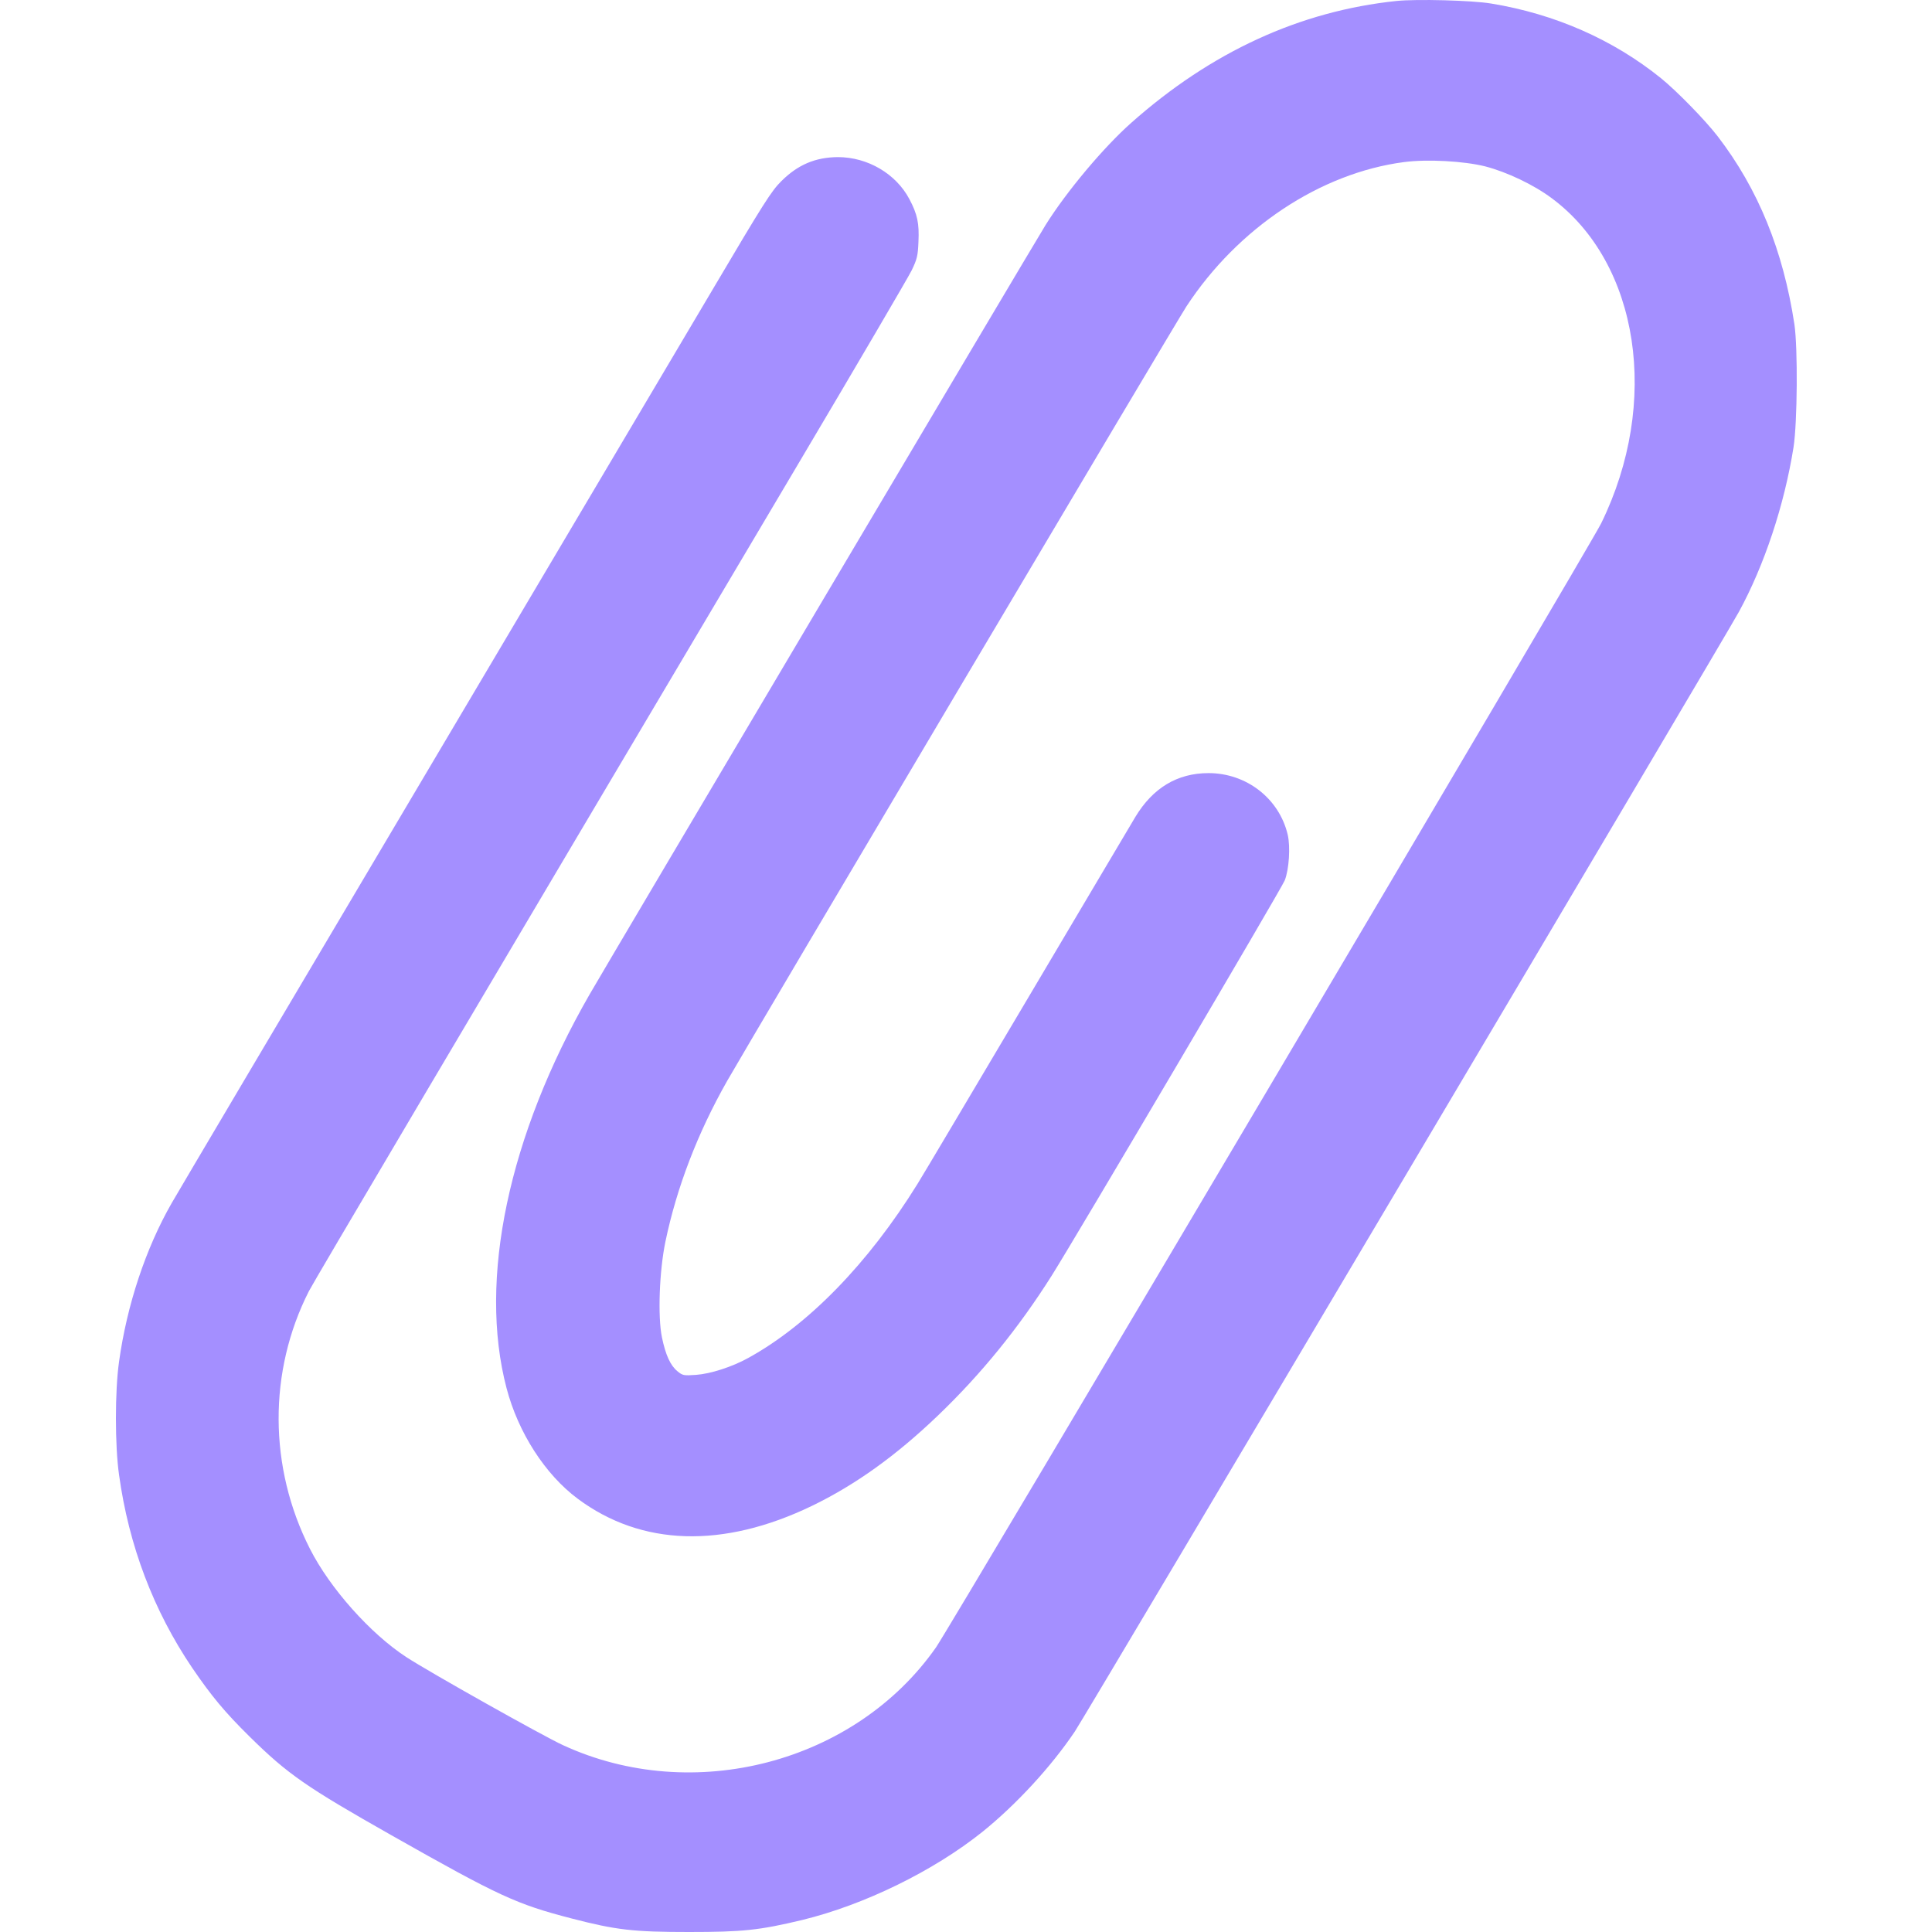
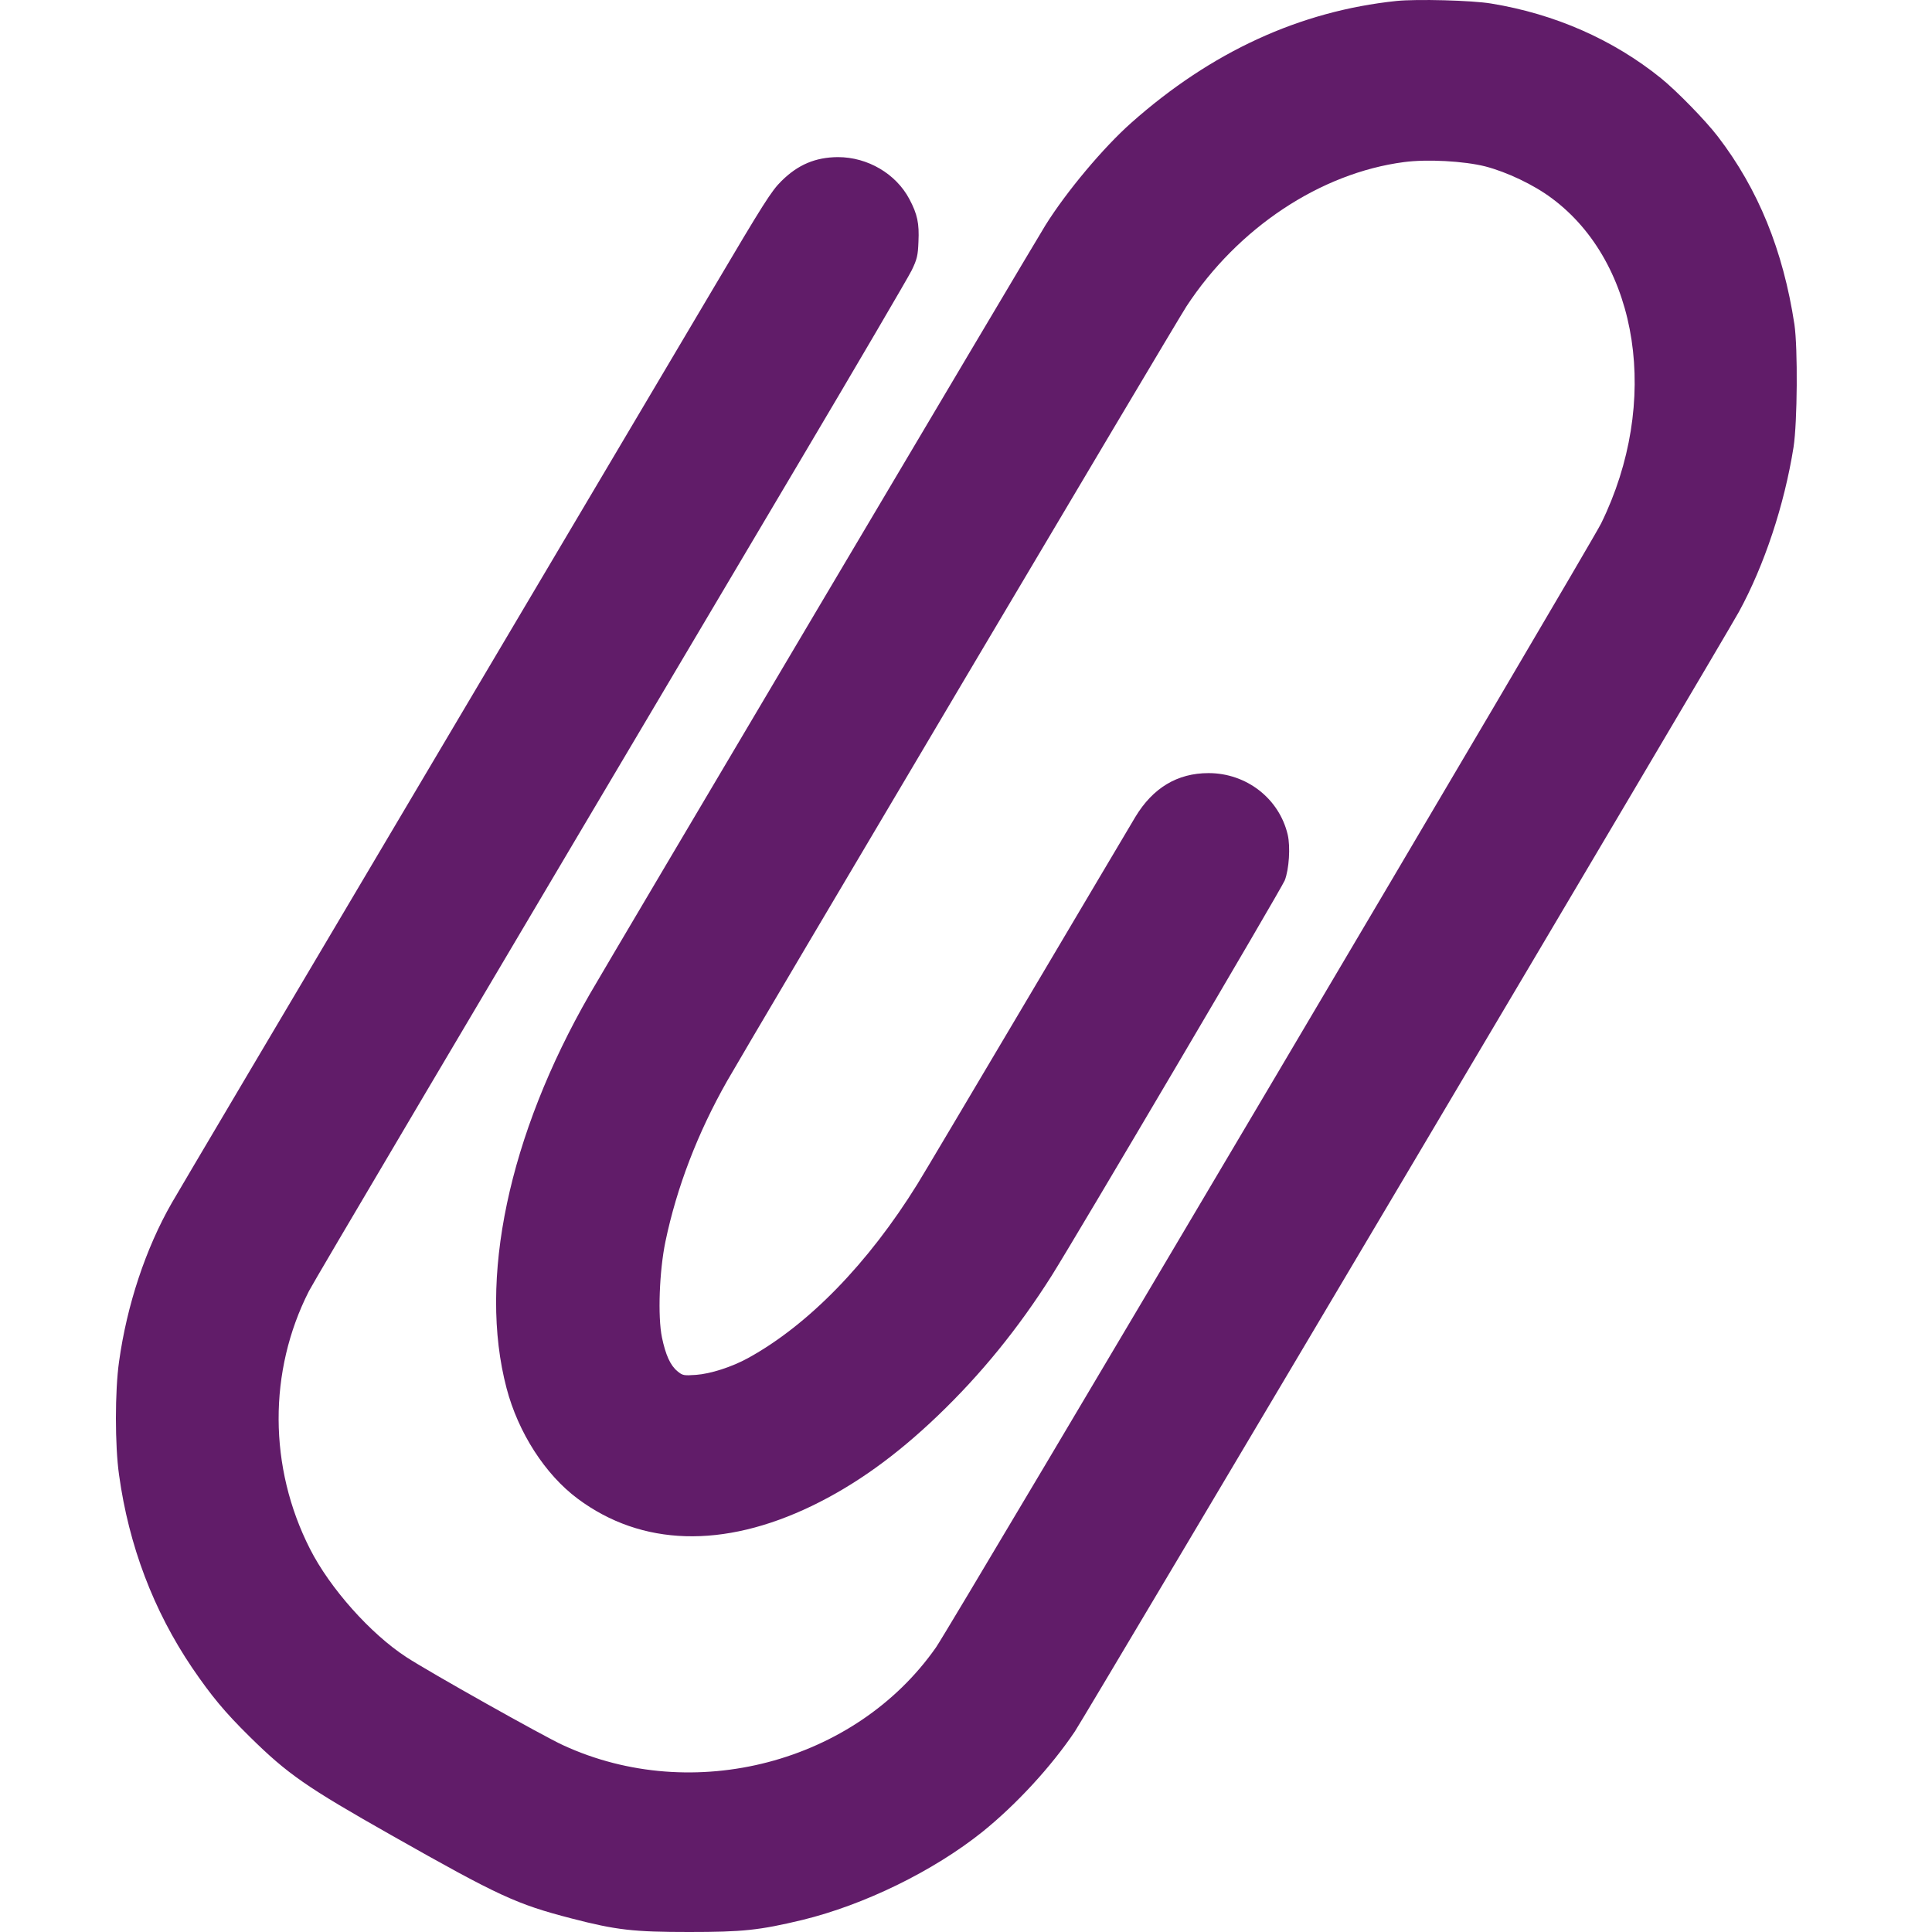
<svg xmlns="http://www.w3.org/2000/svg" width="100" height="100" viewBox="0 0 100 100" fill="none">
-   <path d="M72.281 0.05C67.282 0.574 62.698 2.679 58.554 6.356C57.114 7.635 55.213 9.9 54.123 11.64C53.574 12.511 31.471 49.812 30.516 51.473C26.319 58.773 24.743 66.242 26.22 71.855C26.824 74.156 28.22 76.323 29.904 77.575C33.209 80.035 37.425 80.159 42.018 77.948C44.261 76.864 46.368 75.355 48.539 73.276C50.782 71.127 52.709 68.756 54.429 66.038C55.699 64.022 66.336 45.984 66.499 45.567C66.724 44.989 66.796 43.826 66.652 43.204C66.21 41.33 64.517 40.016 62.554 40.016C60.941 40.016 59.671 40.78 58.762 42.29C58.564 42.627 56.051 46.855 53.187 51.695C50.322 56.526 47.764 60.843 47.485 61.287C44.936 65.399 41.838 68.578 38.722 70.292C37.884 70.754 36.776 71.109 36.029 71.163C35.389 71.207 35.335 71.198 35.065 70.976C34.696 70.674 34.452 70.132 34.263 69.227C34.038 68.143 34.128 65.772 34.443 64.262C35.029 61.455 36.11 58.64 37.632 55.958C38.812 53.88 60.878 16.667 61.41 15.859C64.076 11.791 68.345 8.958 72.668 8.39C73.875 8.23 75.775 8.337 76.874 8.612C78 8.905 79.387 9.562 80.324 10.264C84.854 13.63 85.944 20.841 82.873 27.094C82.323 28.222 49.197 84.2 48.449 85.266C44.27 91.243 35.885 93.446 29.138 90.328C28.112 89.858 22.23 86.554 21.032 85.772C19.177 84.564 17.078 82.211 16.043 80.168C13.899 75.95 13.881 70.976 15.989 66.829C16.295 66.242 23.311 54.377 41.279 24.074C44.351 18.896 47.008 14.358 47.188 13.994C47.467 13.417 47.512 13.23 47.539 12.511C47.584 11.56 47.485 11.09 47.071 10.308C46.377 8.994 44.909 8.132 43.369 8.132C42.207 8.141 41.298 8.523 40.442 9.376C39.928 9.882 39.514 10.539 36.92 14.927C35.299 17.662 28.436 29.252 21.663 40.682C14.89 52.112 9.143 61.819 8.891 62.264C7.54 64.617 6.567 67.557 6.162 70.479C5.946 71.989 5.946 74.831 6.162 76.34C6.667 79.999 7.945 83.365 9.945 86.323C10.945 87.788 11.629 88.614 12.917 89.884C14.899 91.838 15.853 92.495 20.258 94.991C25.842 98.153 26.734 98.561 29.58 99.298C31.904 99.902 32.804 100 35.668 100C38.442 100 39.298 99.911 41.523 99.378C44.729 98.597 48.314 96.847 50.854 94.813C52.583 93.419 54.402 91.456 55.636 89.618C56.177 88.819 89.223 33.097 90.006 31.668C91.321 29.261 92.357 26.143 92.834 23.142C93.032 21.854 93.059 18.026 92.879 16.791C92.294 12.955 91.006 9.793 88.916 7.067C88.268 6.223 86.791 4.713 85.971 4.047C83.494 2.049 80.486 0.725 77.19 0.184C76.181 0.015 73.317 -0.056 72.281 0.05Z" fill="#A48FFF" />
+   <path d="M72.281 0.05C67.282 0.574 62.698 2.679 58.555 6.356C57.114 7.635 55.213 9.9 54.123 11.64C53.574 12.511 31.471 49.812 30.516 51.473C26.319 58.773 24.743 66.242 26.22 71.855C26.824 74.156 28.22 76.323 29.904 77.575C33.209 80.035 37.425 80.159 42.018 77.948C44.261 76.864 46.368 75.355 48.539 73.276C50.782 71.127 52.709 68.756 54.429 66.038C55.699 64.022 66.336 45.984 66.499 45.567C66.724 44.989 66.796 43.826 66.652 43.204C66.21 41.33 64.517 40.016 62.554 40.016C60.941 40.016 59.671 40.78 58.762 42.29C58.564 42.627 56.051 46.855 53.187 51.695C50.322 56.526 47.764 60.843 47.485 61.287C44.936 65.399 41.838 68.578 38.722 70.292C37.884 70.754 36.776 71.109 36.029 71.163C35.389 71.207 35.335 71.198 35.065 70.976C34.696 70.674 34.452 70.132 34.263 69.227C34.038 68.143 34.128 65.772 34.443 64.262C35.029 61.455 36.11 58.64 37.632 55.958C38.812 53.88 60.878 16.667 61.41 15.859C64.076 11.791 68.345 8.958 72.668 8.39C73.875 8.23 75.775 8.337 76.874 8.612C78 8.905 79.387 9.562 80.324 10.264C84.854 13.63 85.944 20.841 82.873 27.094C82.323 28.222 49.197 84.2 48.449 85.266C44.27 91.243 35.885 93.446 29.138 90.328C28.112 89.858 22.23 86.554 21.032 85.772C19.177 84.564 17.078 82.211 16.043 80.168C13.899 75.95 13.881 70.976 15.989 66.829C16.295 66.242 23.311 54.377 41.279 24.074C44.351 18.896 47.008 14.358 47.188 13.994C47.467 13.417 47.512 13.23 47.539 12.511C47.584 11.56 47.485 11.09 47.071 10.308C46.377 8.994 44.909 8.132 43.369 8.132C42.207 8.141 41.298 8.523 40.442 9.376C39.928 9.882 39.514 10.539 36.92 14.927C35.299 17.662 28.436 29.252 21.663 40.682C14.89 52.112 9.143 61.819 8.891 62.264C7.54 64.617 6.567 67.557 6.162 70.479C5.946 71.989 5.946 74.831 6.162 76.34C6.667 79.999 7.945 83.365 9.945 86.323C10.945 87.788 11.629 88.614 12.917 89.884C14.899 91.838 15.853 92.495 20.258 94.991C25.842 98.153 26.734 98.561 29.58 99.298C31.904 99.902 32.804 100 35.668 100C38.442 100 39.298 99.911 41.523 99.378C44.729 98.597 48.314 96.847 50.854 94.813C52.583 93.419 54.402 91.456 55.636 89.618C56.177 88.819 89.223 33.097 90.006 31.668C91.321 29.261 92.357 26.143 92.834 23.142C93.032 21.854 93.059 18.026 92.879 16.791C92.294 12.955 91.006 9.793 88.916 7.067C88.268 6.223 86.791 4.713 85.971 4.047C83.494 2.049 80.486 0.725 77.19 0.184C76.181 0.015 73.317 -0.056 72.281 0.05Z" fill="#611C69" />
</svg>
